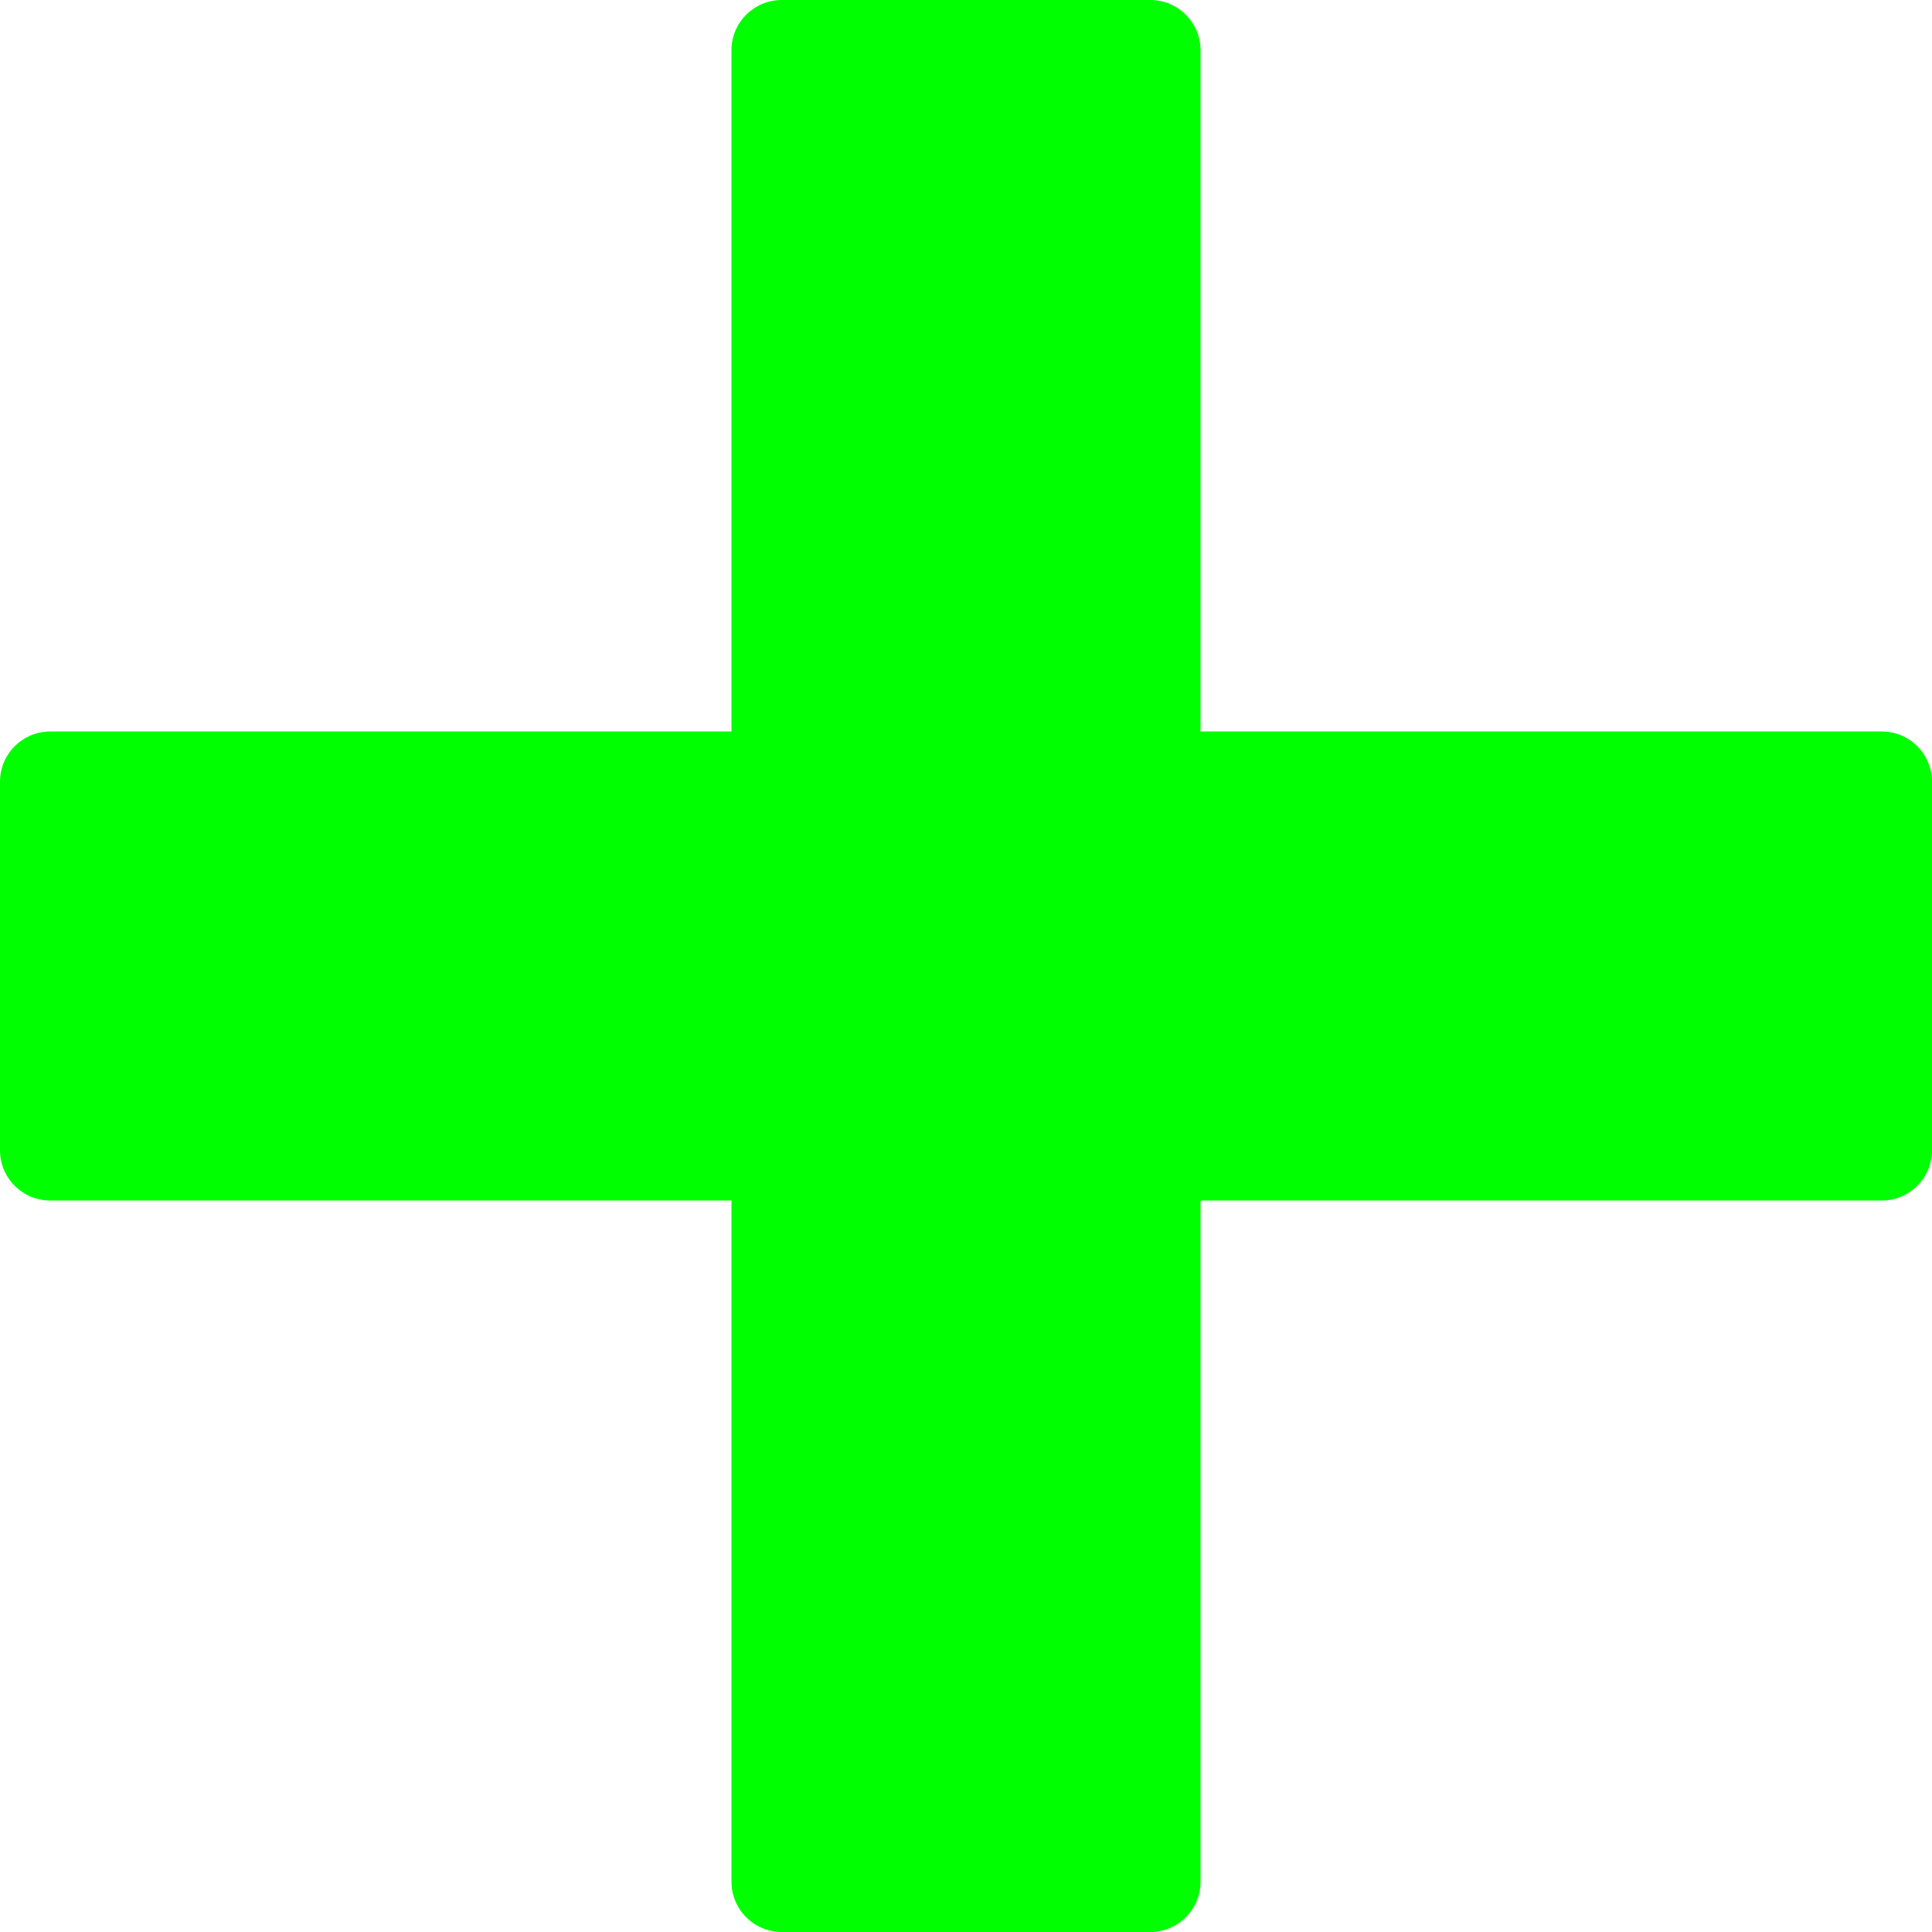
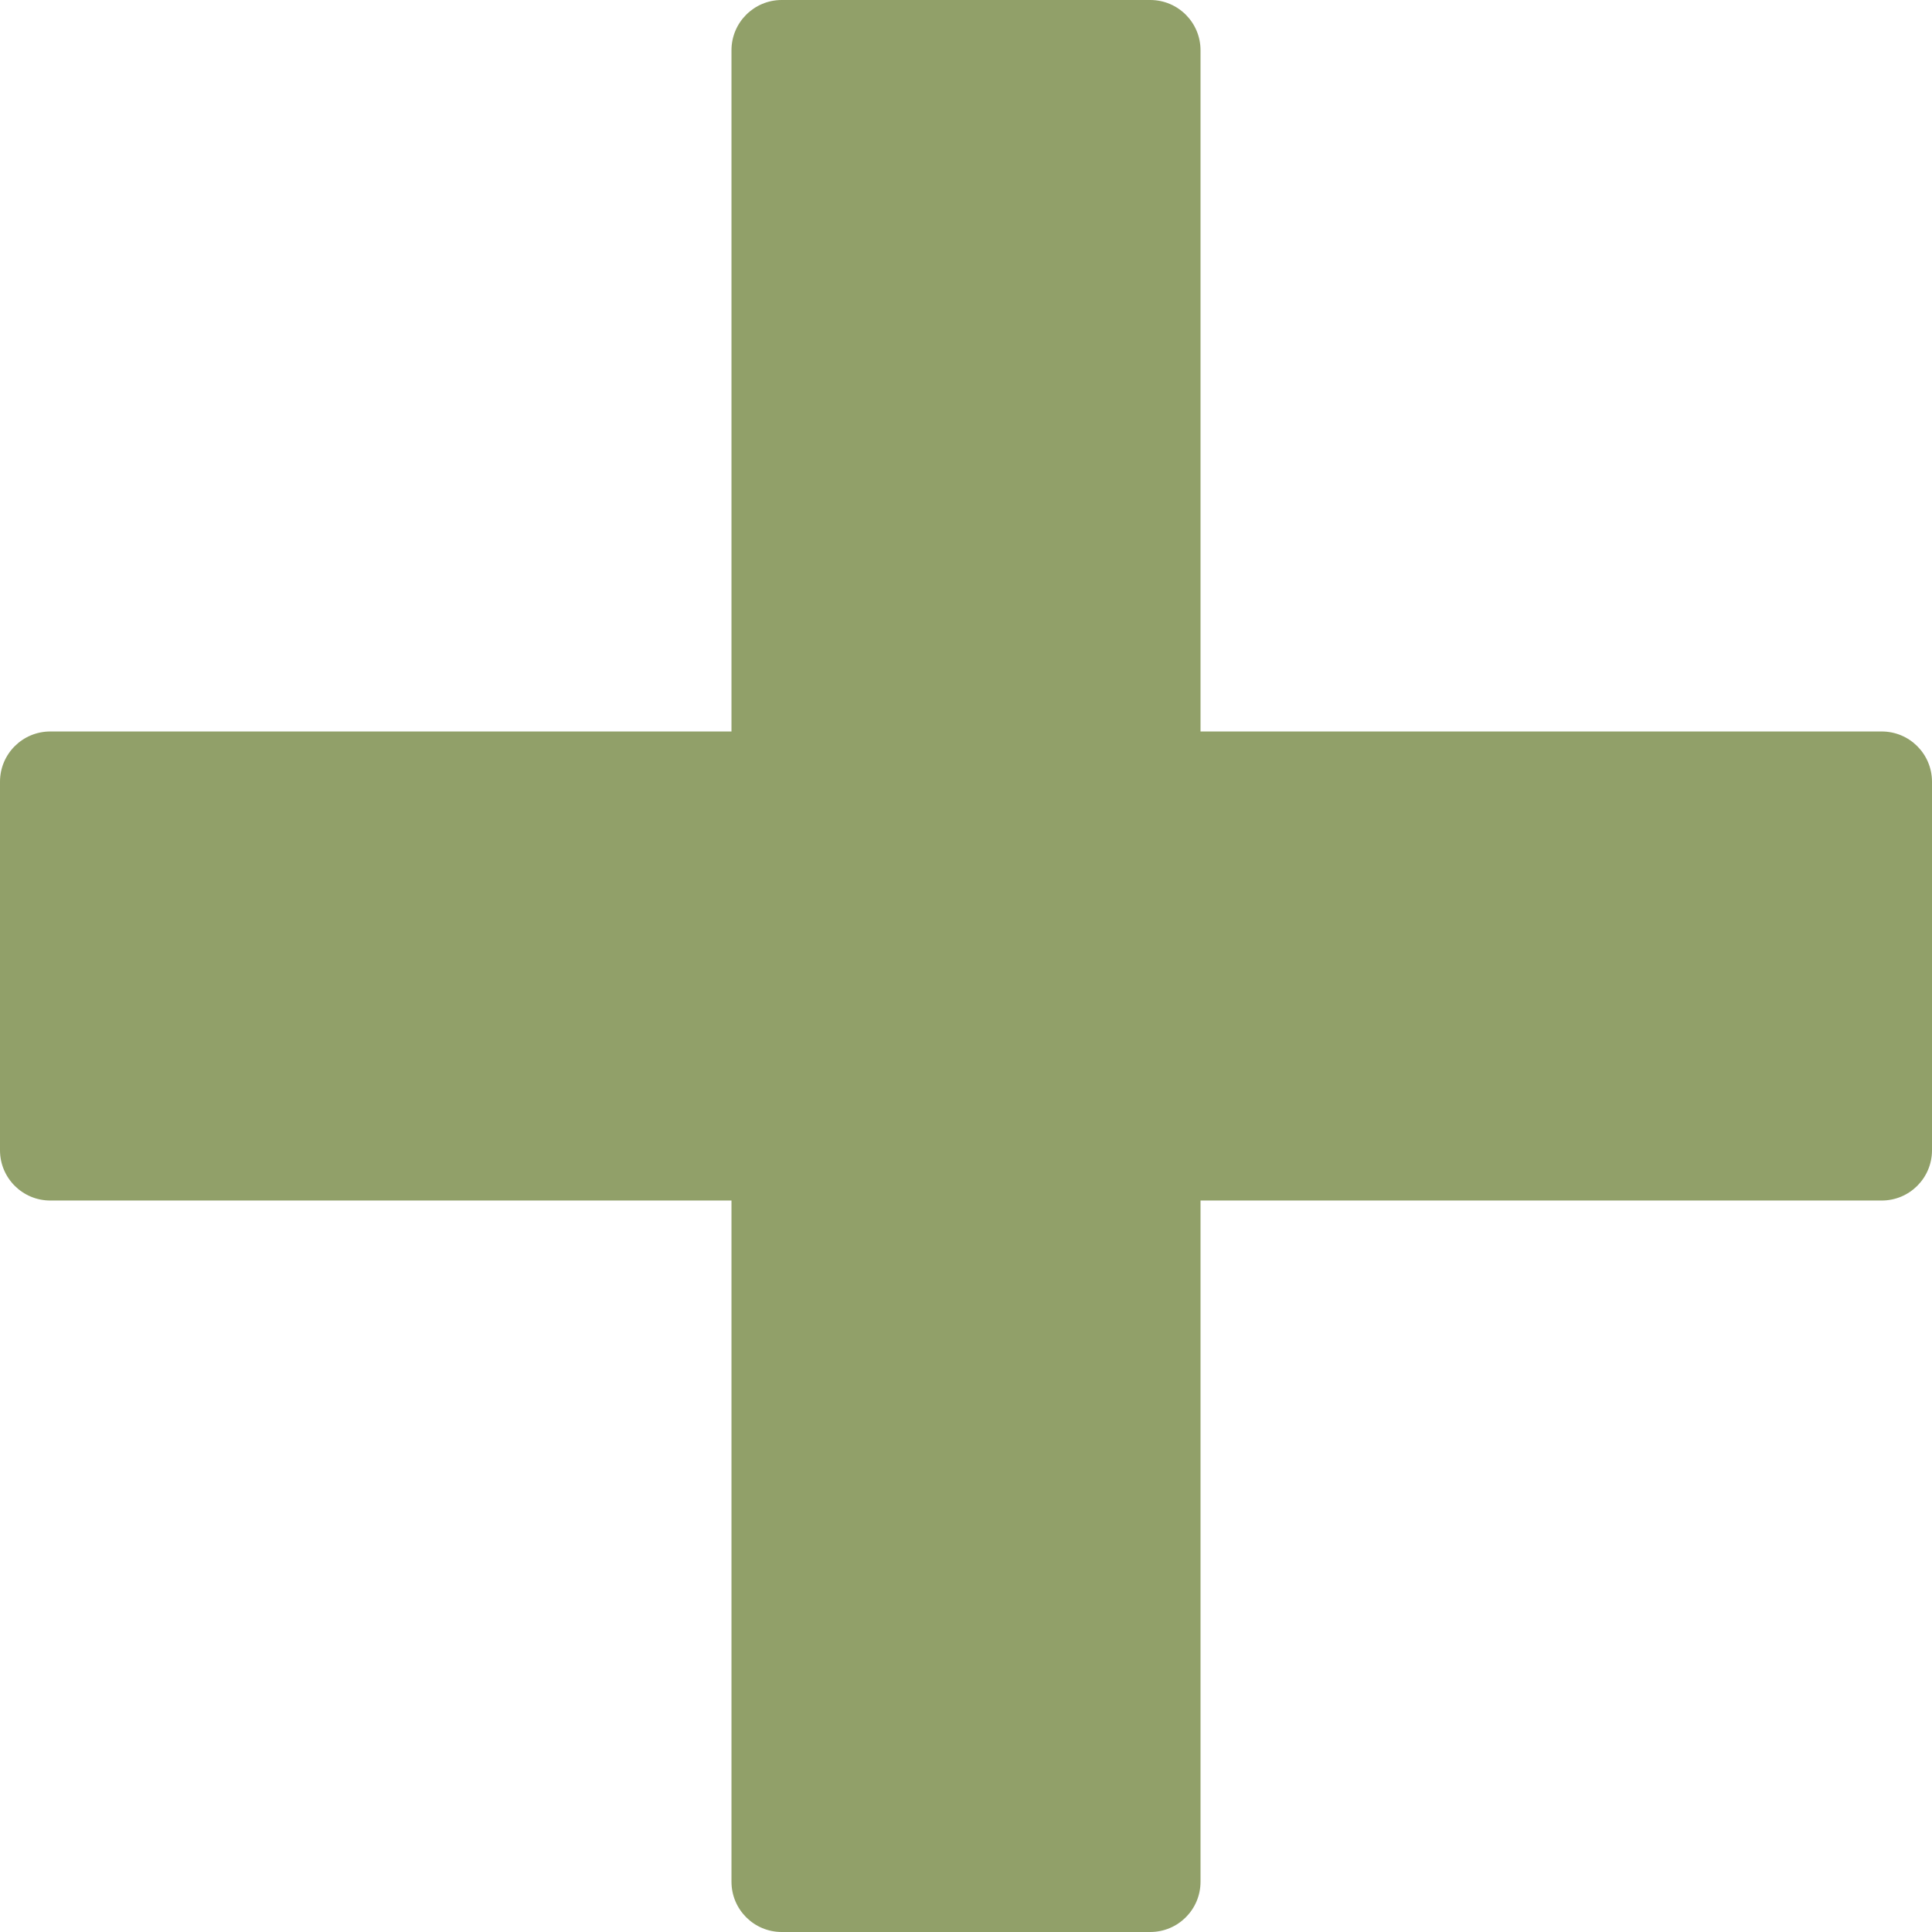
<svg xmlns="http://www.w3.org/2000/svg" version="1.1" id="Capa_1" x="0px" y="0px" width="12" height="12" viewBox="0 0 12 12" xml:space="preserve">
  <defs id="defs133" />
-   <g id="g98" transform="scale(0.034381)" style="fill:#00ff00">
-     <path d="m 349.03,141.226 v 66.579 c 0,5.012 -4.061,9.079 -9.079,9.079 H 216.884 v 123.067 c 0,5.019 -4.067,9.079 -9.079,9.079 h -66.579 c -5.009,0 -9.079,-4.061 -9.079,-9.079 V 216.884 H 9.079 C 4.063,216.884 0,212.817 0,207.805 v -66.579 c 0,-5.013 4.063,-9.079 9.079,-9.079 H 132.147 V 9.079 C 132.147,4.061 136.216,0 141.226,0 h 66.579 c 5.012,0 9.079,4.061 9.079,9.079 v 123.068 h 123.067 c 5.019,0 9.079,4.066 9.079,9.079 z" id="path96" style="fill:#00ff00" />
+   <g id="g98" transform="scale(0.034381)" style="fill:#91a069;fill-opacity:1">
+     <path d="m 349.03,141.226 v 66.579 c 0,5.012 -4.061,9.079 -9.079,9.079 H 216.884 v 123.067 c 0,5.019 -4.067,9.079 -9.079,9.079 h -66.579 c -5.009,0 -9.079,-4.061 -9.079,-9.079 V 216.884 H 9.079 C 4.063,216.884 0,212.817 0,207.805 v -66.579 c 0,-5.013 4.063,-9.079 9.079,-9.079 H 132.147 V 9.079 C 132.147,4.061 136.216,0 141.226,0 h 66.579 c 5.012,0 9.079,4.061 9.079,9.079 v 123.068 h 123.067 c 5.019,0 9.079,4.066 9.079,9.079 z" id="path96" style="fill:#91a069;fill-opacity:1" />
  </g>
  <g id="g100" transform="translate(0,-337.03)">
</g>
  <g id="g102" transform="translate(0,-337.03)">
</g>
  <g id="g104" transform="translate(0,-337.03)">
</g>
  <g id="g106" transform="translate(0,-337.03)">
</g>
  <g id="g108" transform="translate(0,-337.03)">
</g>
  <g id="g110" transform="translate(0,-337.03)">
</g>
  <g id="g112" transform="translate(0,-337.03)">
</g>
  <g id="g114" transform="translate(0,-337.03)">
</g>
  <g id="g116" transform="translate(0,-337.03)">
</g>
  <g id="g118" transform="translate(0,-337.03)">
</g>
  <g id="g120" transform="translate(0,-337.03)">
</g>
  <g id="g122" transform="translate(0,-337.03)">
</g>
  <g id="g124" transform="translate(0,-337.03)">
</g>
  <g id="g126" transform="translate(0,-337.03)">
</g>
  <g id="g128" transform="translate(0,-337.03)">
</g>
</svg>
